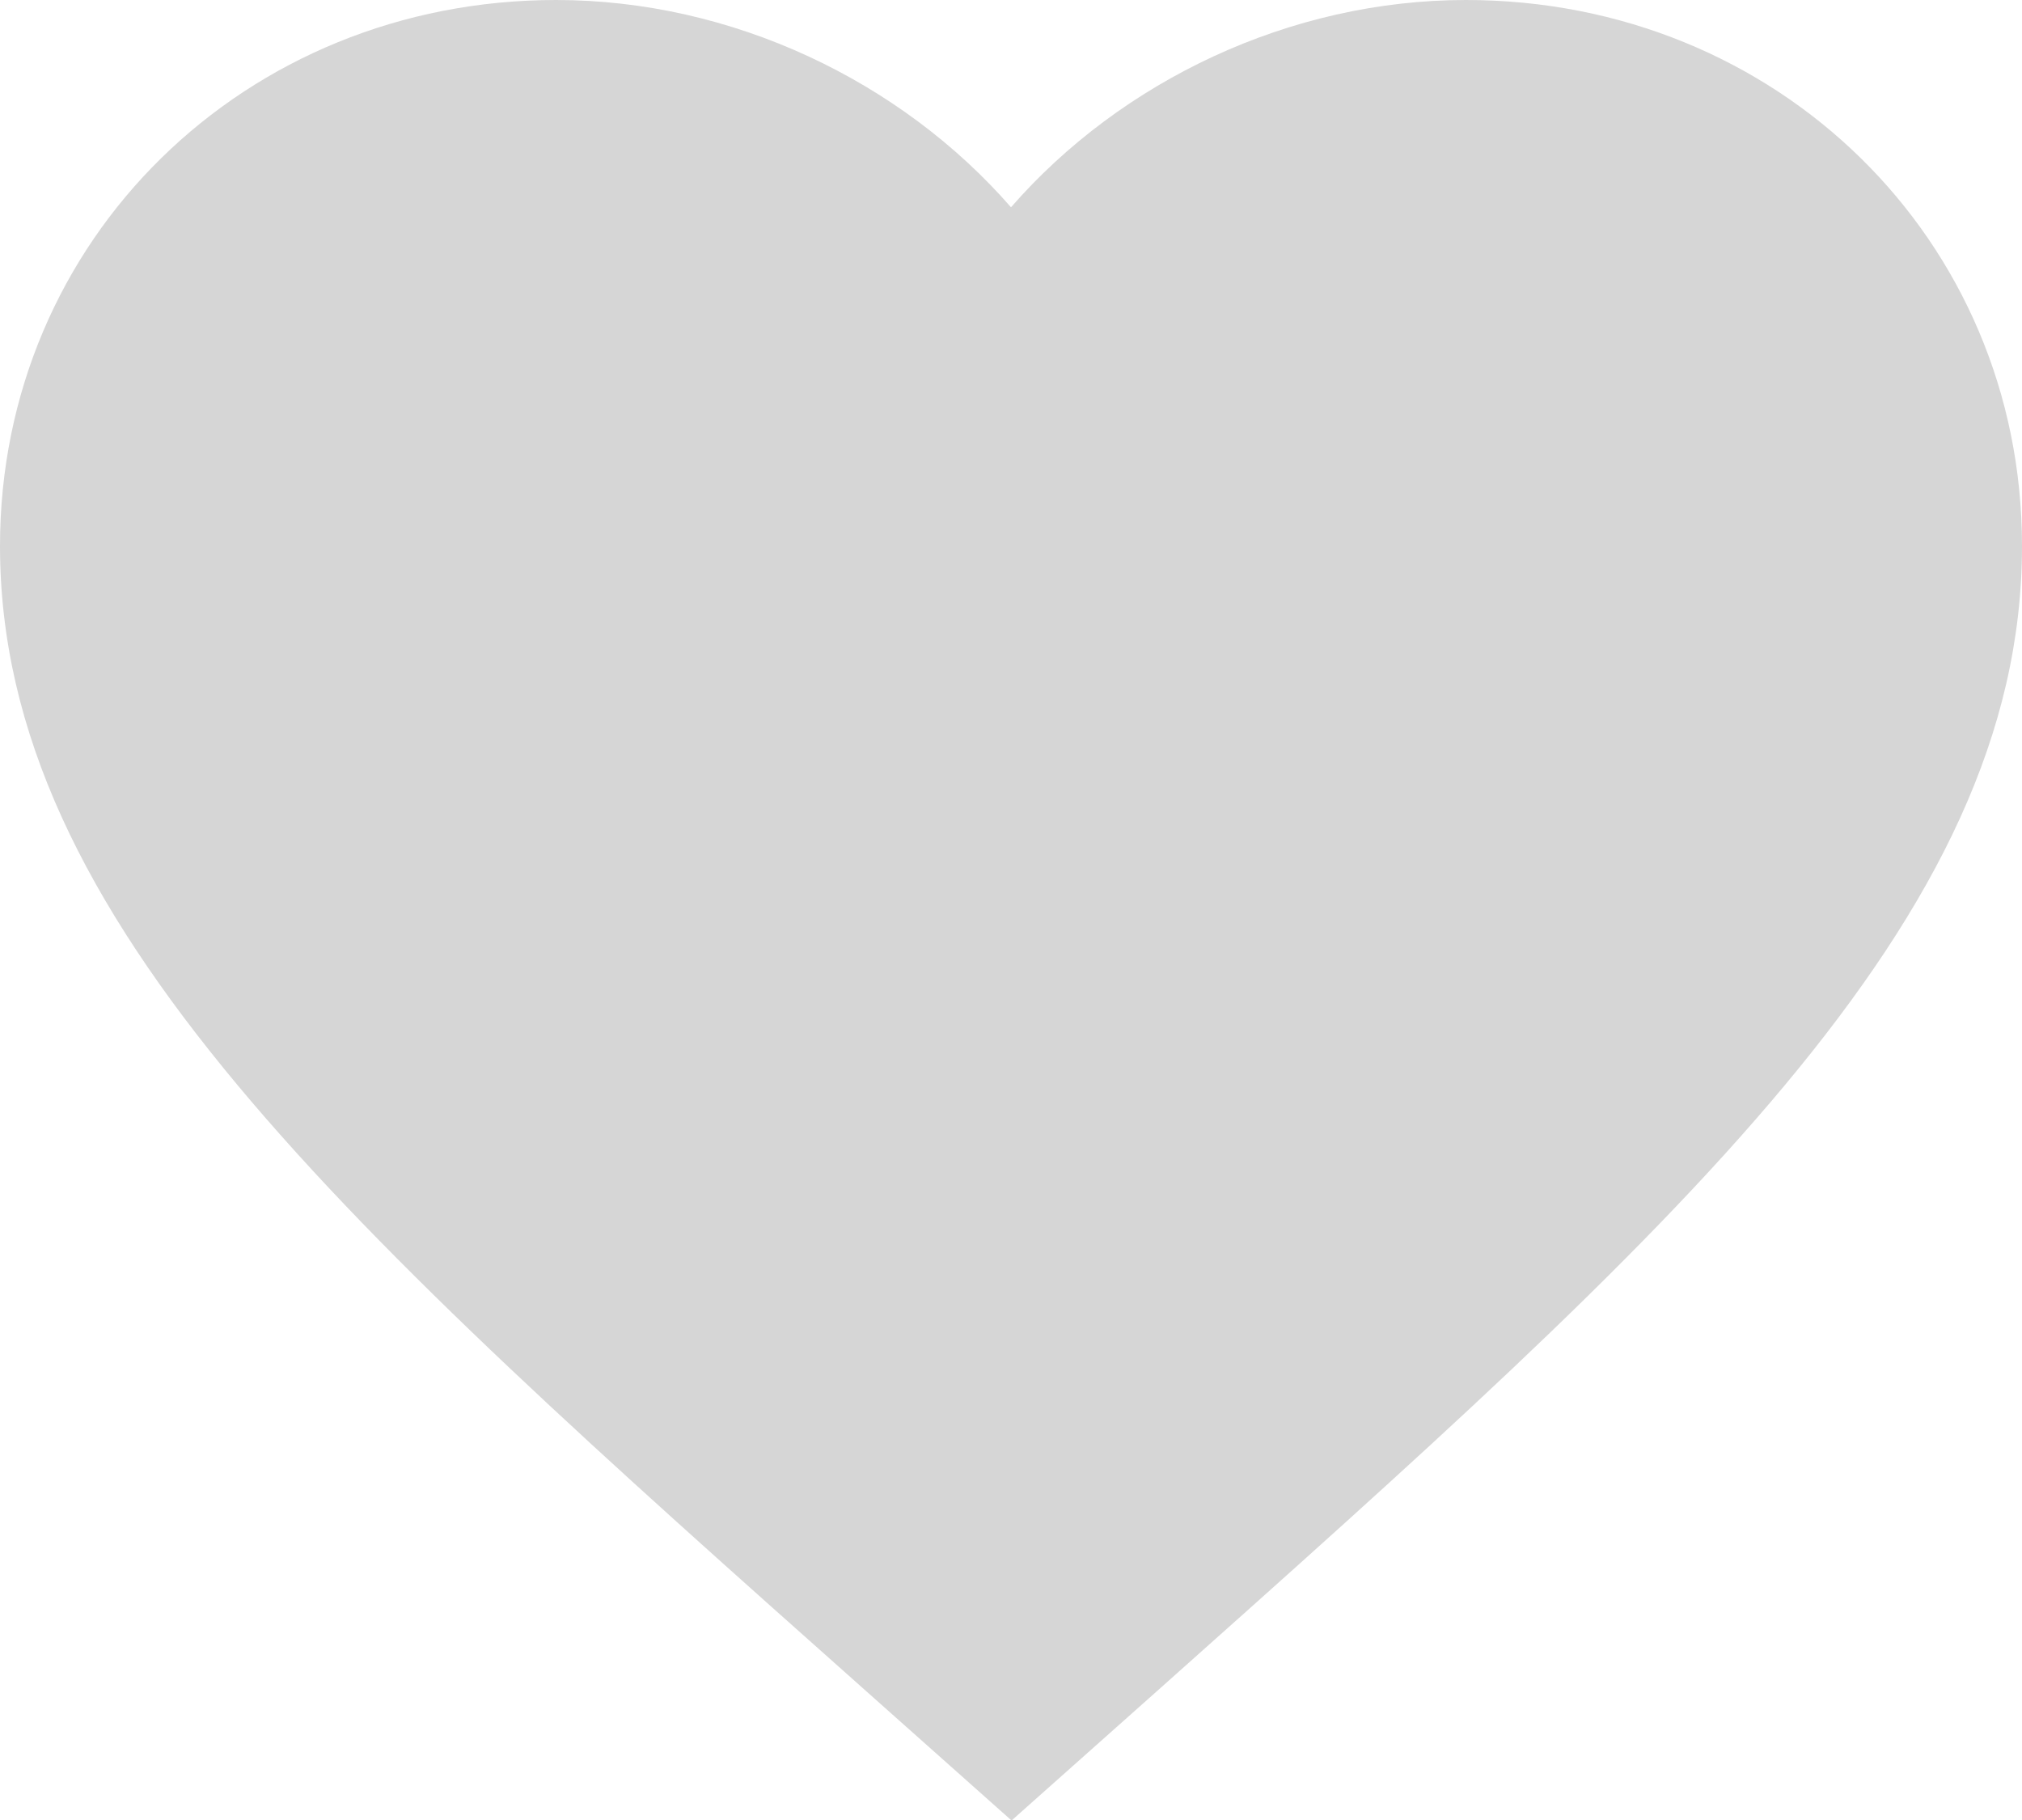
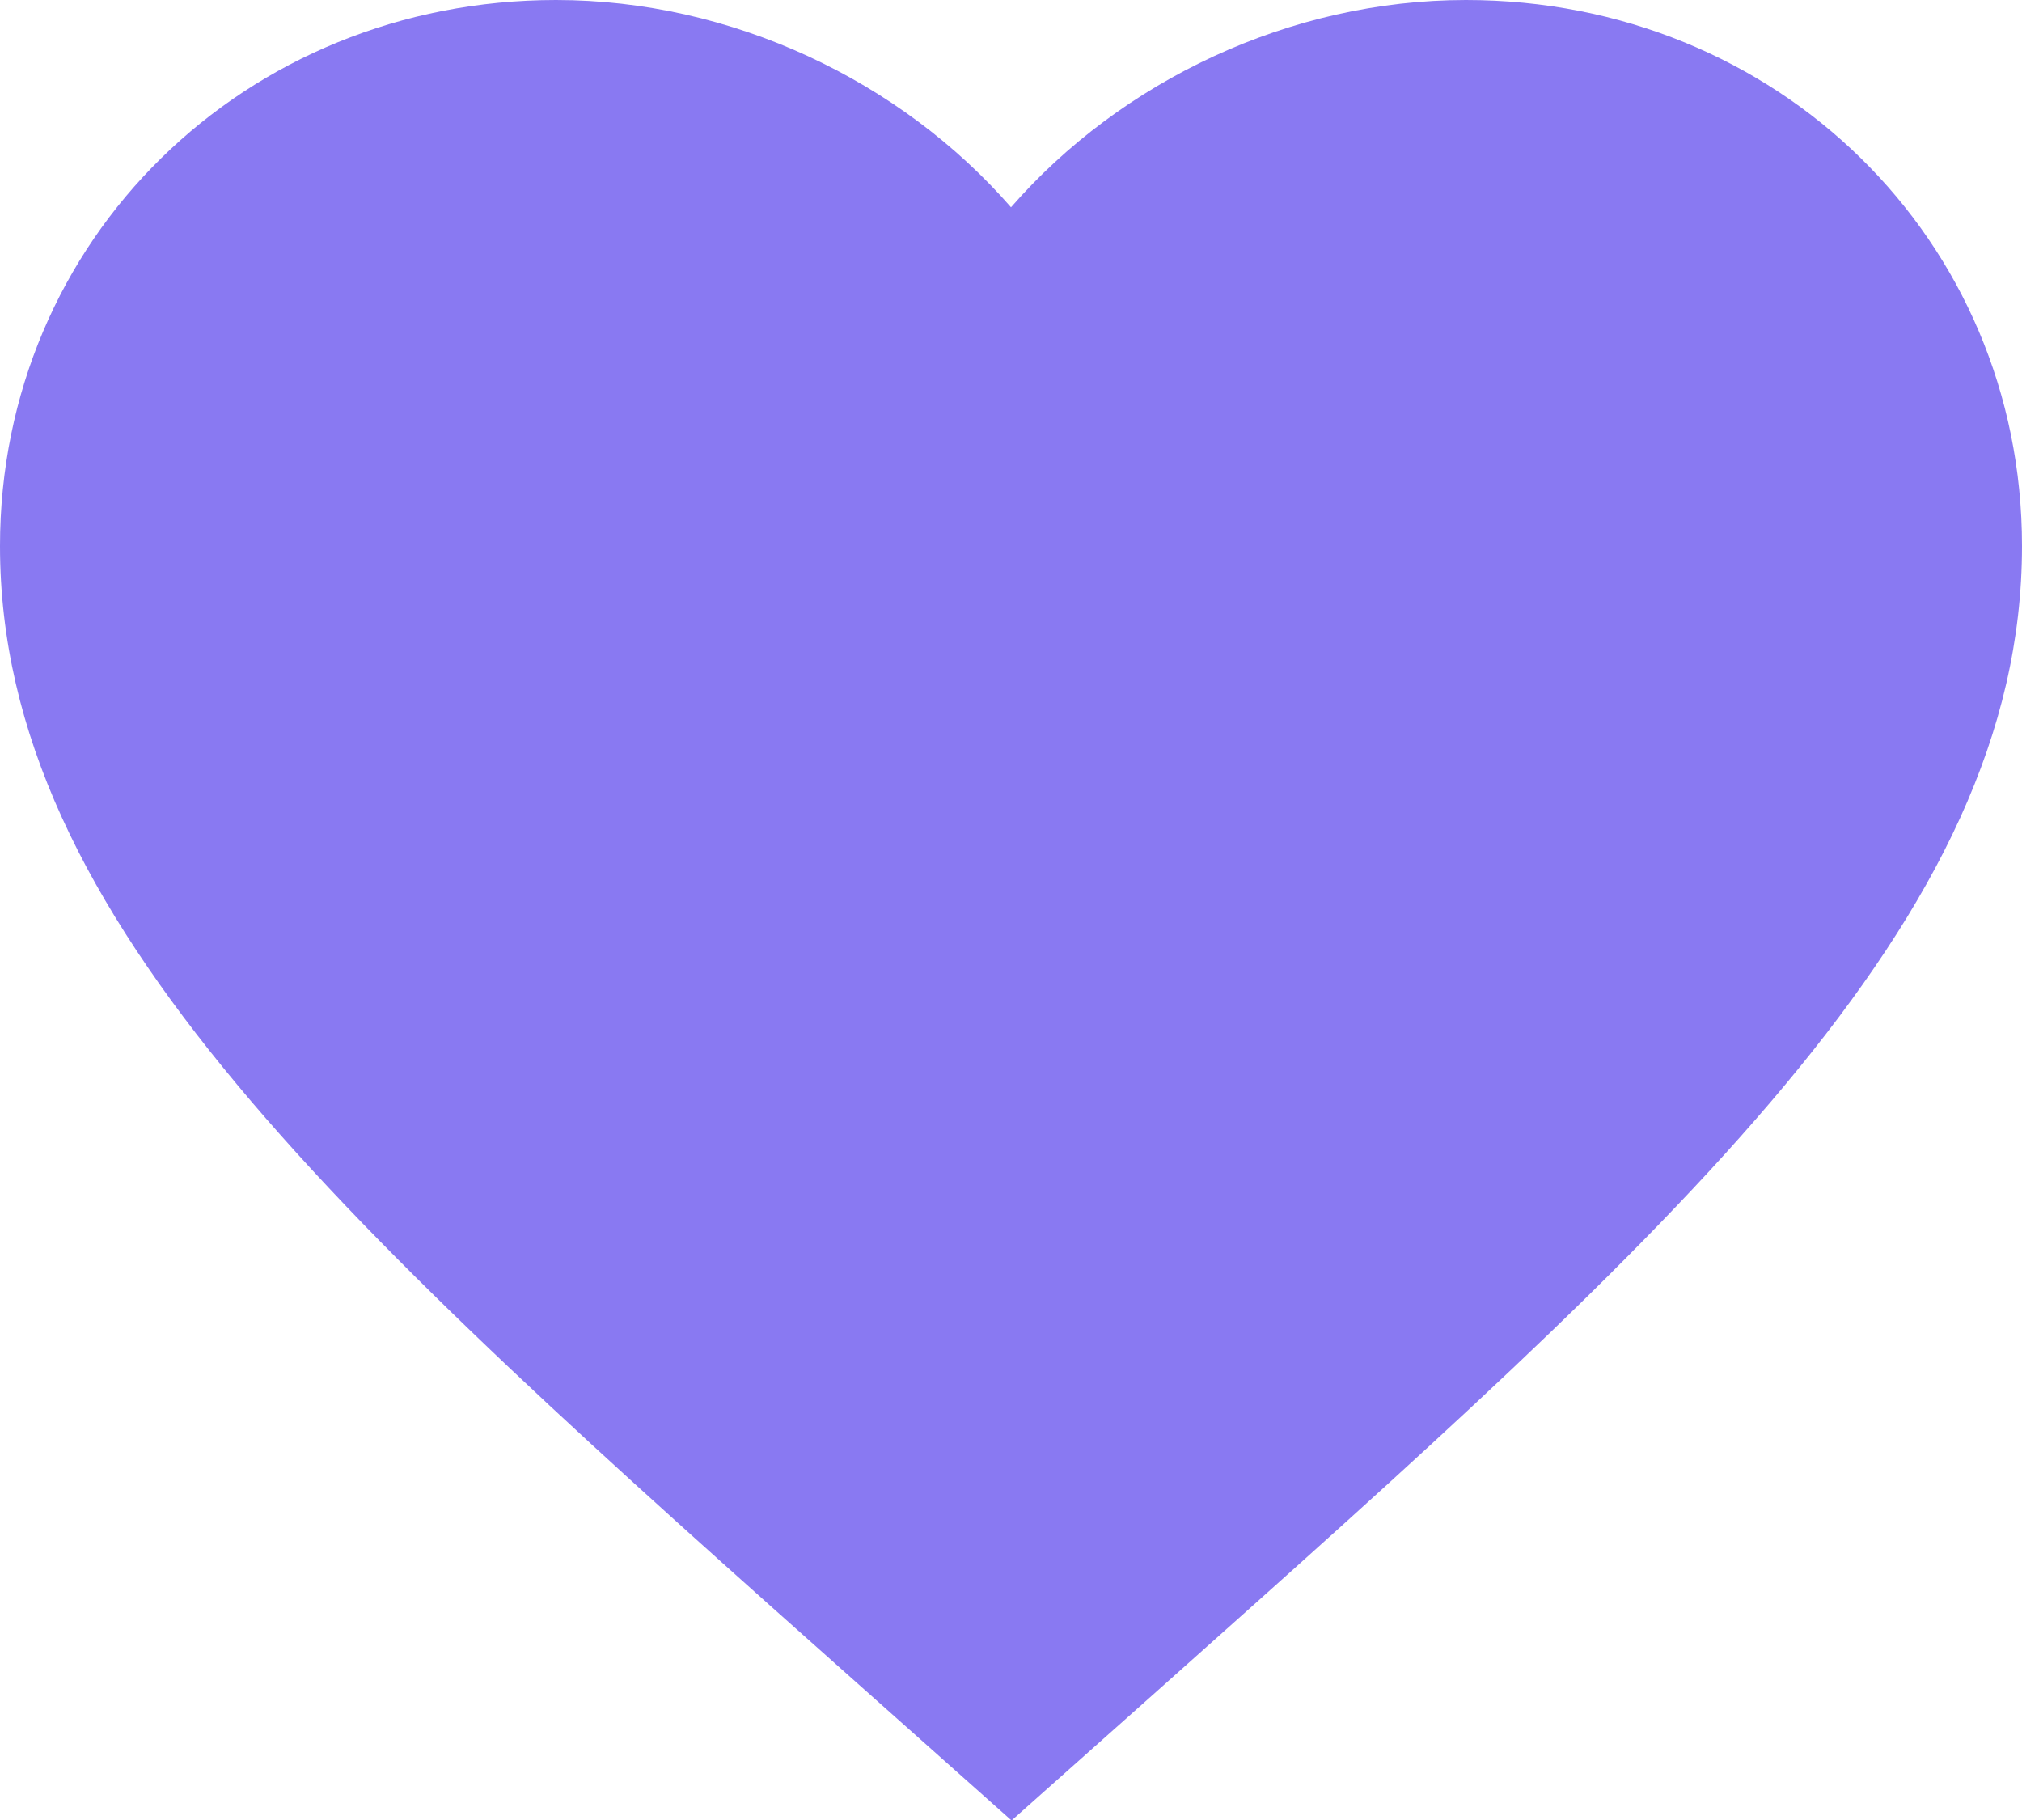
<svg xmlns="http://www.w3.org/2000/svg" id="Layer_1" viewBox="0 0 20 18" width="20" height="18">
  <defs>
    <style>.cls-1 {
            fill: none;
        }

        .cls-2 {
-             fill: #d6d6d6;
+             fill: #8979F2;
        }</style>
  </defs>
  <g id="_Color">
    <path class="cls-1" d="m10,18l-1.45-1.3C3.4,12.12,0,9.1,0,5.4,0,2.42,2.42,0,5.4,0c.03,0,.07,0,.1,0,1.72,0,3.36.76,4.5,2.05C11.14.76,12.78.01,14.5,0c2.98-.06,5.44,2.32,5.5,5.3,0,.03,0,.07,0,.1,0,3.71-3.4,6.73-8.55,11.32l-1.45,1.28Z" />
    <path class="cls-2" d="m10,18l-1.45-1.29C3.4,12.13,0,9.1,0,5.4,0,2.37,2.42,0,5.5,0,7.24,0,8.91.8,10,2.05,11.09.8,12.76,0,14.5,0,17.58,0,20,2.37,20,5.4c0,3.71-3.4,6.73-8.55,11.32l-1.45,1.29Z" />
  </g>
</svg>
